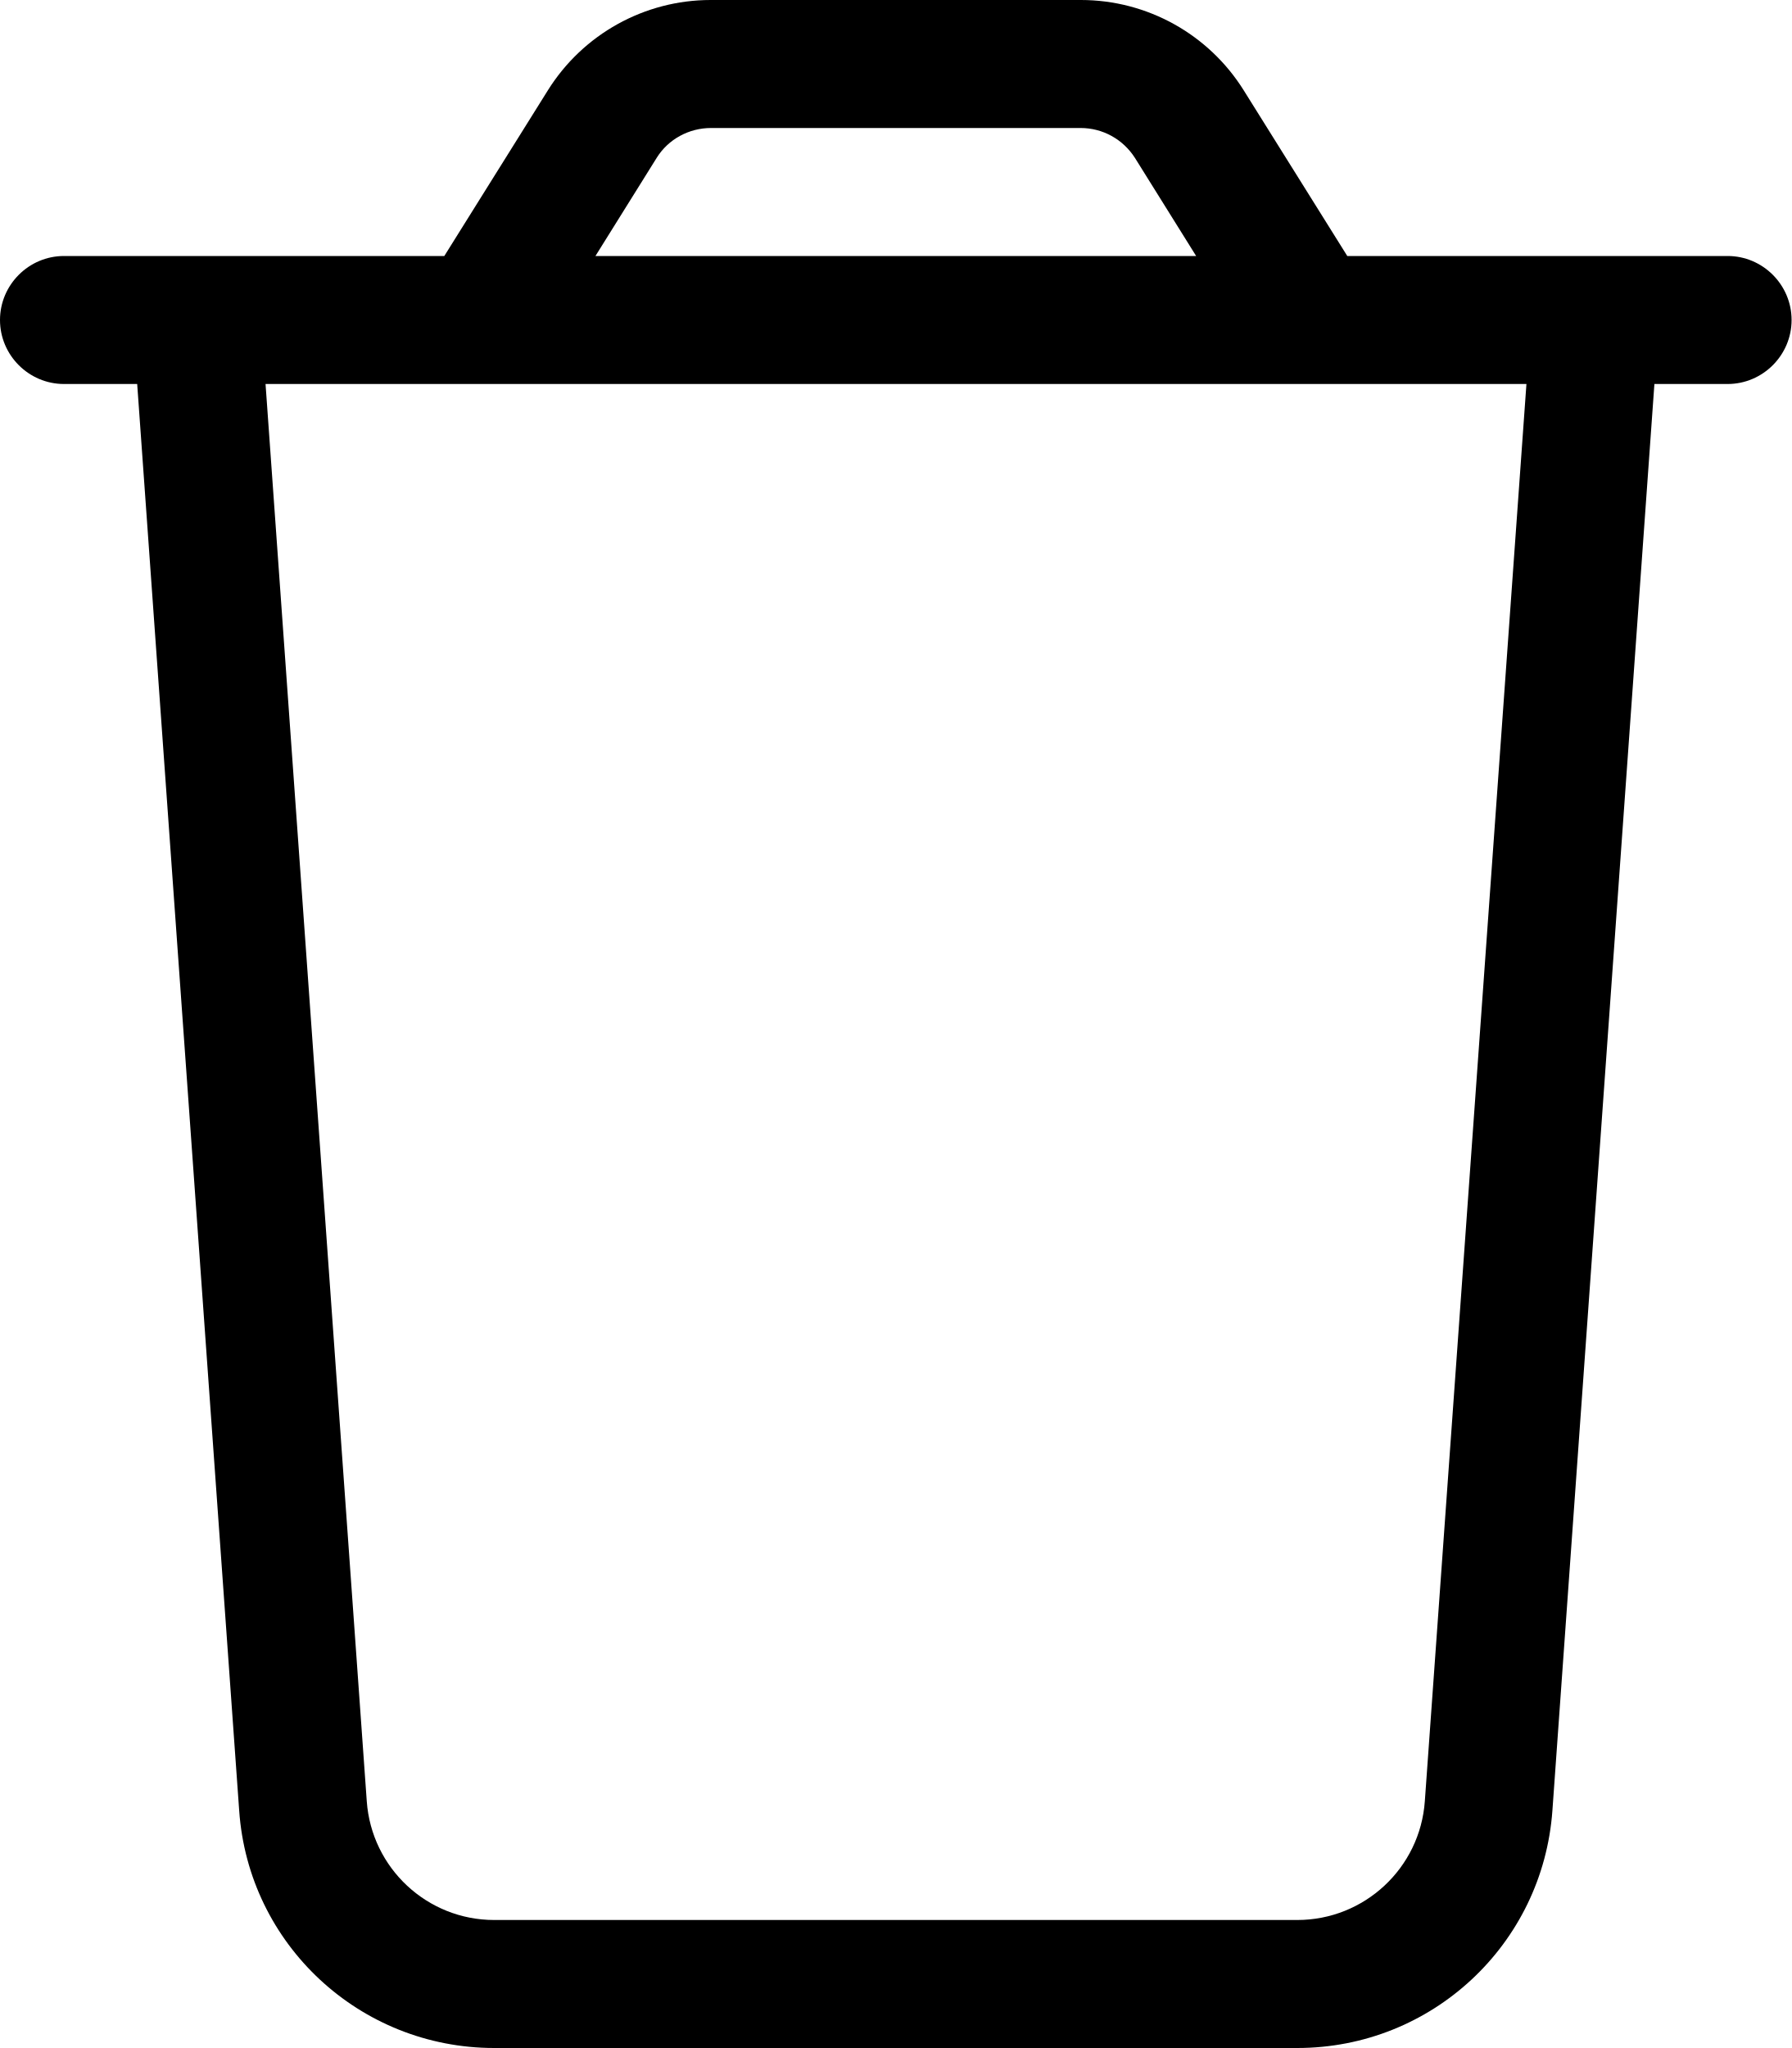
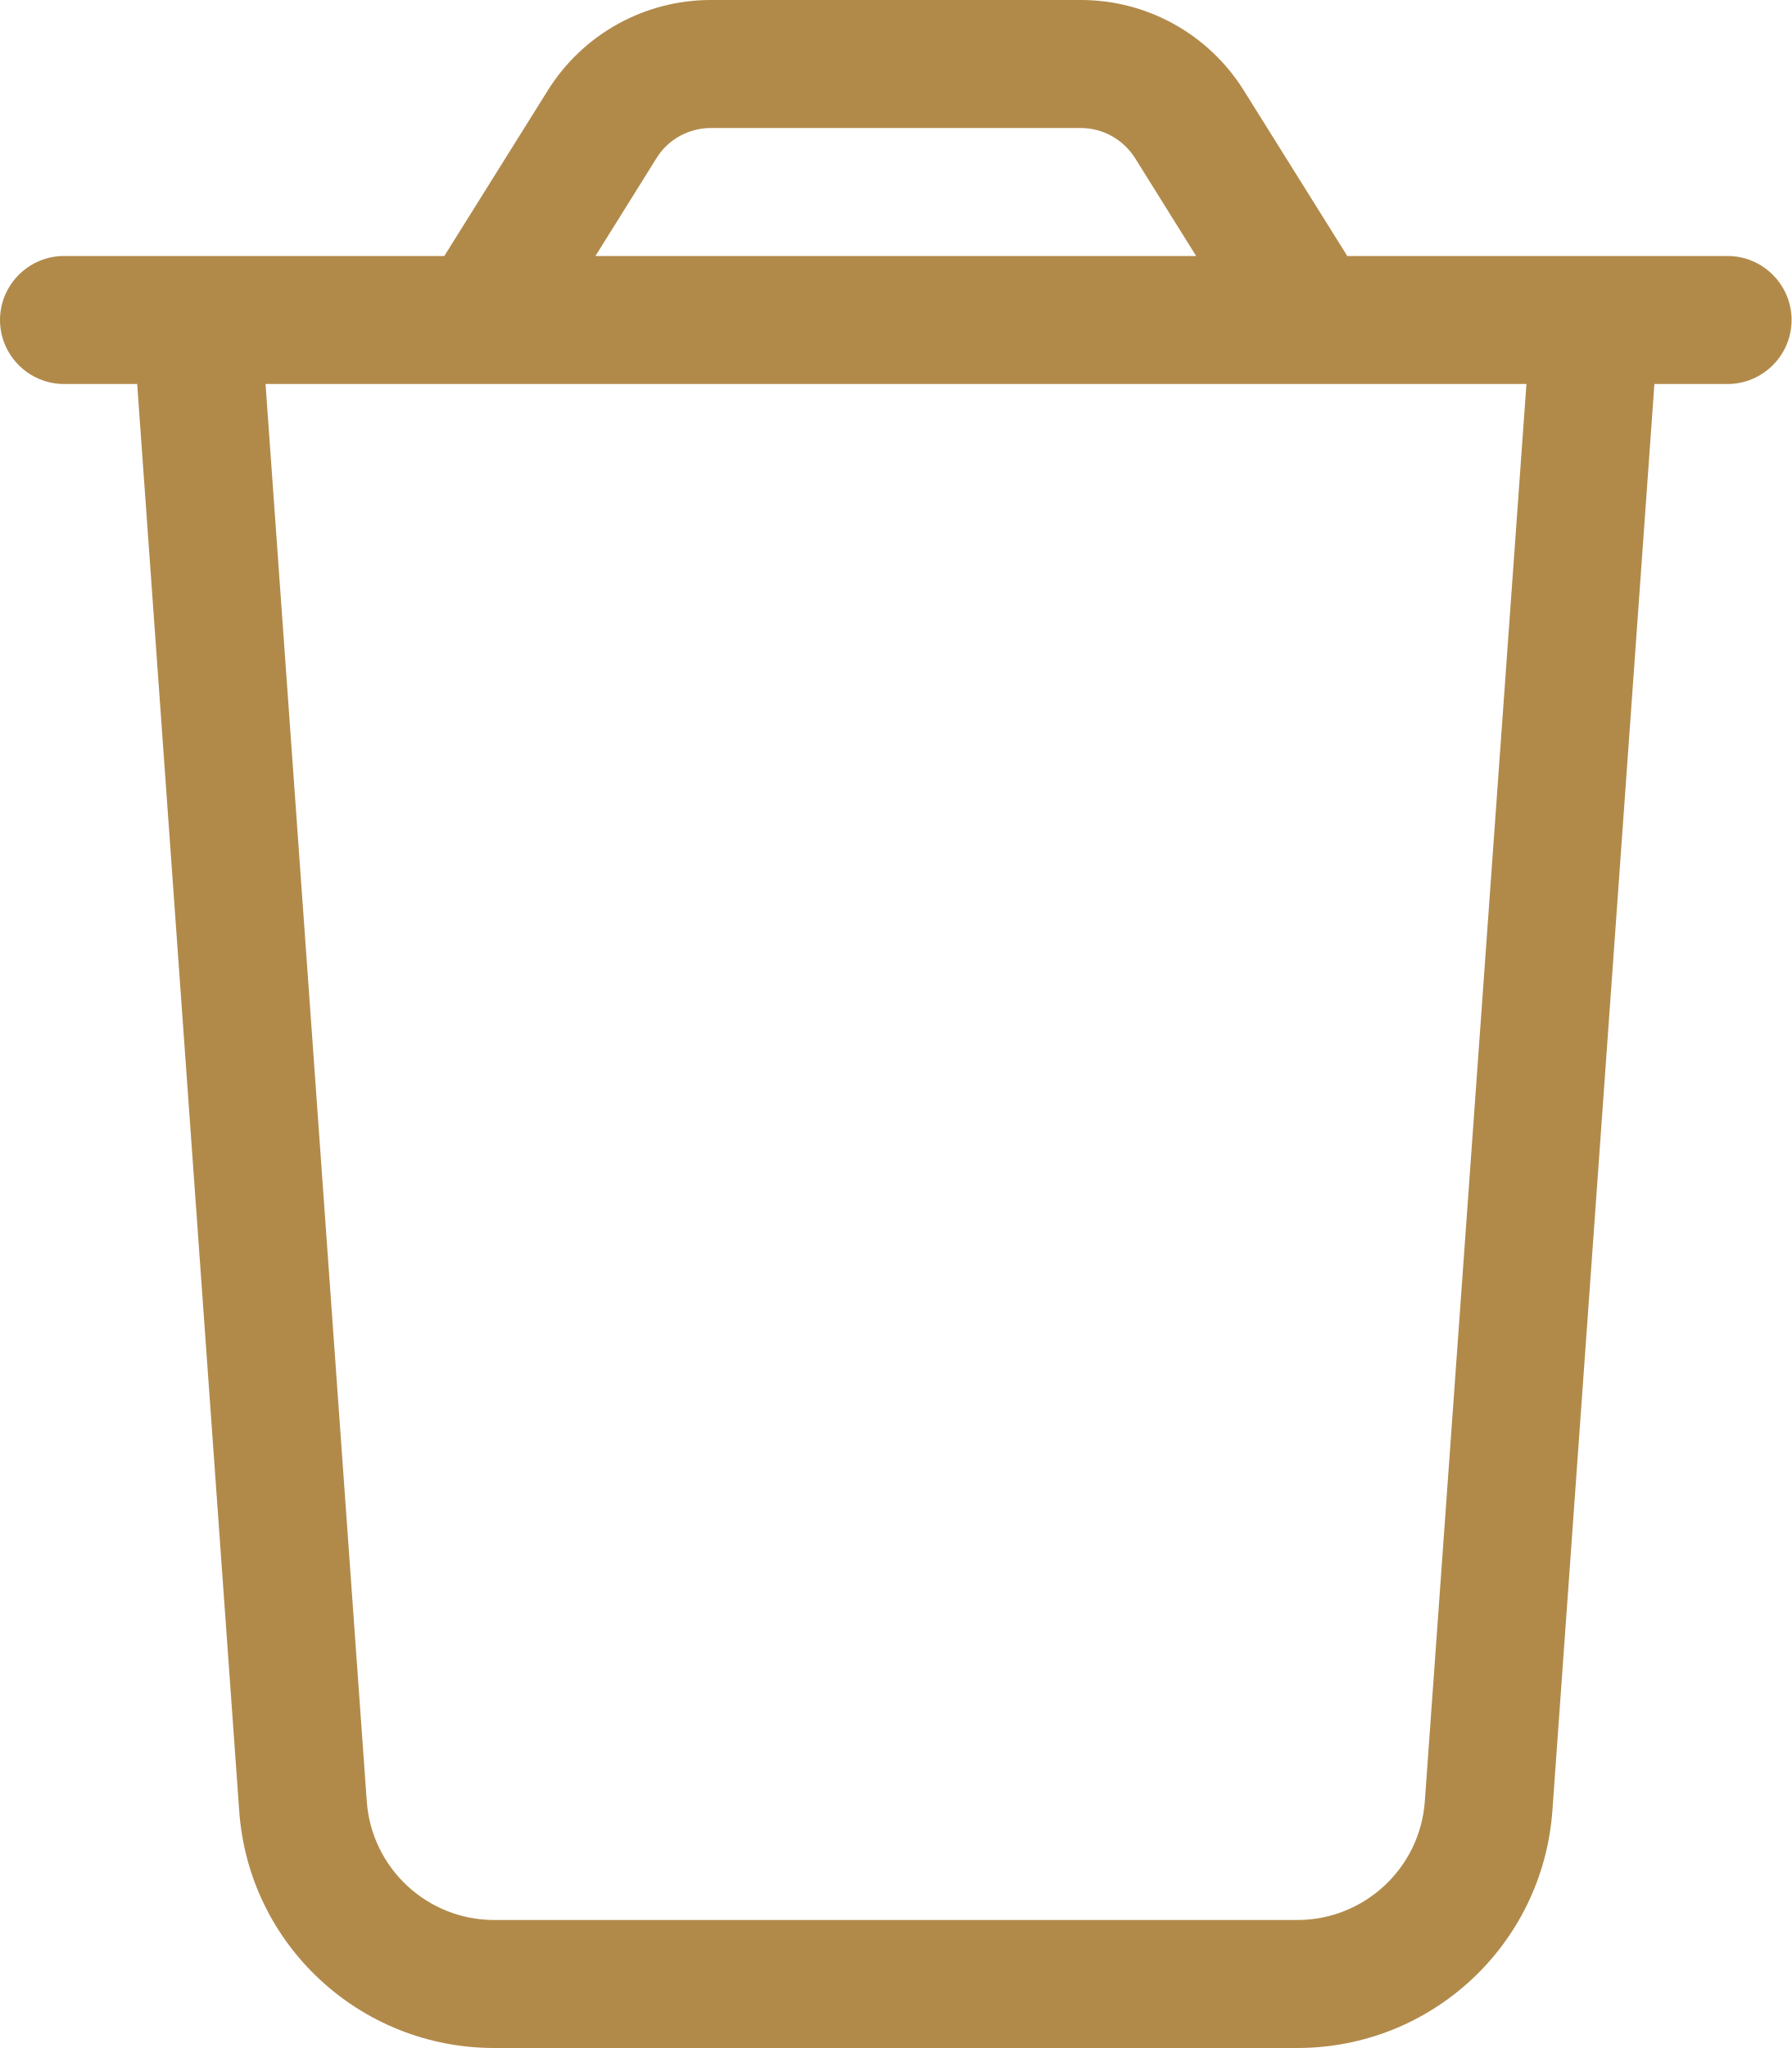
<svg xmlns="http://www.w3.org/2000/svg" width="14" height="16" viewBox="0 0 14 16" fill="none">
-   <path id="Vector" d="M5.553 1H8.444C8.616 1 8.775 1.087 8.869 1.234L9.347 2H4.653L5.131 1.234C5.222 1.087 5.384 1 5.556 1H5.553ZM10.528 2L9.719 0.706C9.444 0.266 8.963 0 8.447 0H5.553C5.037 0 4.556 0.266 4.281 0.706L3.472 2H2.003H1H0.5C0.225 2 0 2.225 0 2.5C0 2.775 0.225 3 0.5 3H1.072L1.869 14.144C1.941 15.191 2.812 16 3.862 16H10.137C11.188 16 12.056 15.191 12.131 14.144L12.928 3H13.5C13.775 3 14 2.775 14 2.5C14 2.225 13.775 2 13.5 2H13H11.997H10.528ZM11.928 3L11.134 14.072C11.097 14.594 10.662 15 10.137 15H3.862C3.337 15 2.903 14.594 2.866 14.072L2.075 3H11.925H11.928Z" fill="black" />
+   <path d="M5.553 1H8.444C8.616 1 8.775 1.087 8.869 1.234L9.347 2H4.653L5.131 1.234C5.222 1.087 5.384 1 5.556 1H5.553ZM10.528 2L9.719 0.706C9.444 0.266 8.963 0 8.447 0H5.553C5.037 0 4.556 0.266 4.281 0.706L3.472 2H2.003H1H0.5C0.225 2 0 2.225 0 2.5C0 2.775 0.225 3 0.5 3H1.072L1.869 14.144C1.941 15.191 2.812 16 3.862 16H10.137C11.188 16 12.056 15.191 12.131 14.144L12.928 3H13.5C13.775 3 14 2.775 14 2.5C14 2.225 13.775 2 13.5 2H13H11.997H10.528ZM11.928 3L11.134 14.072C11.097 14.594 10.662 15 10.137 15H3.862C3.337 15 2.903 14.594 2.866 14.072L2.075 3H11.925H11.928Z" fill="#B18A4A" />
</svg>
